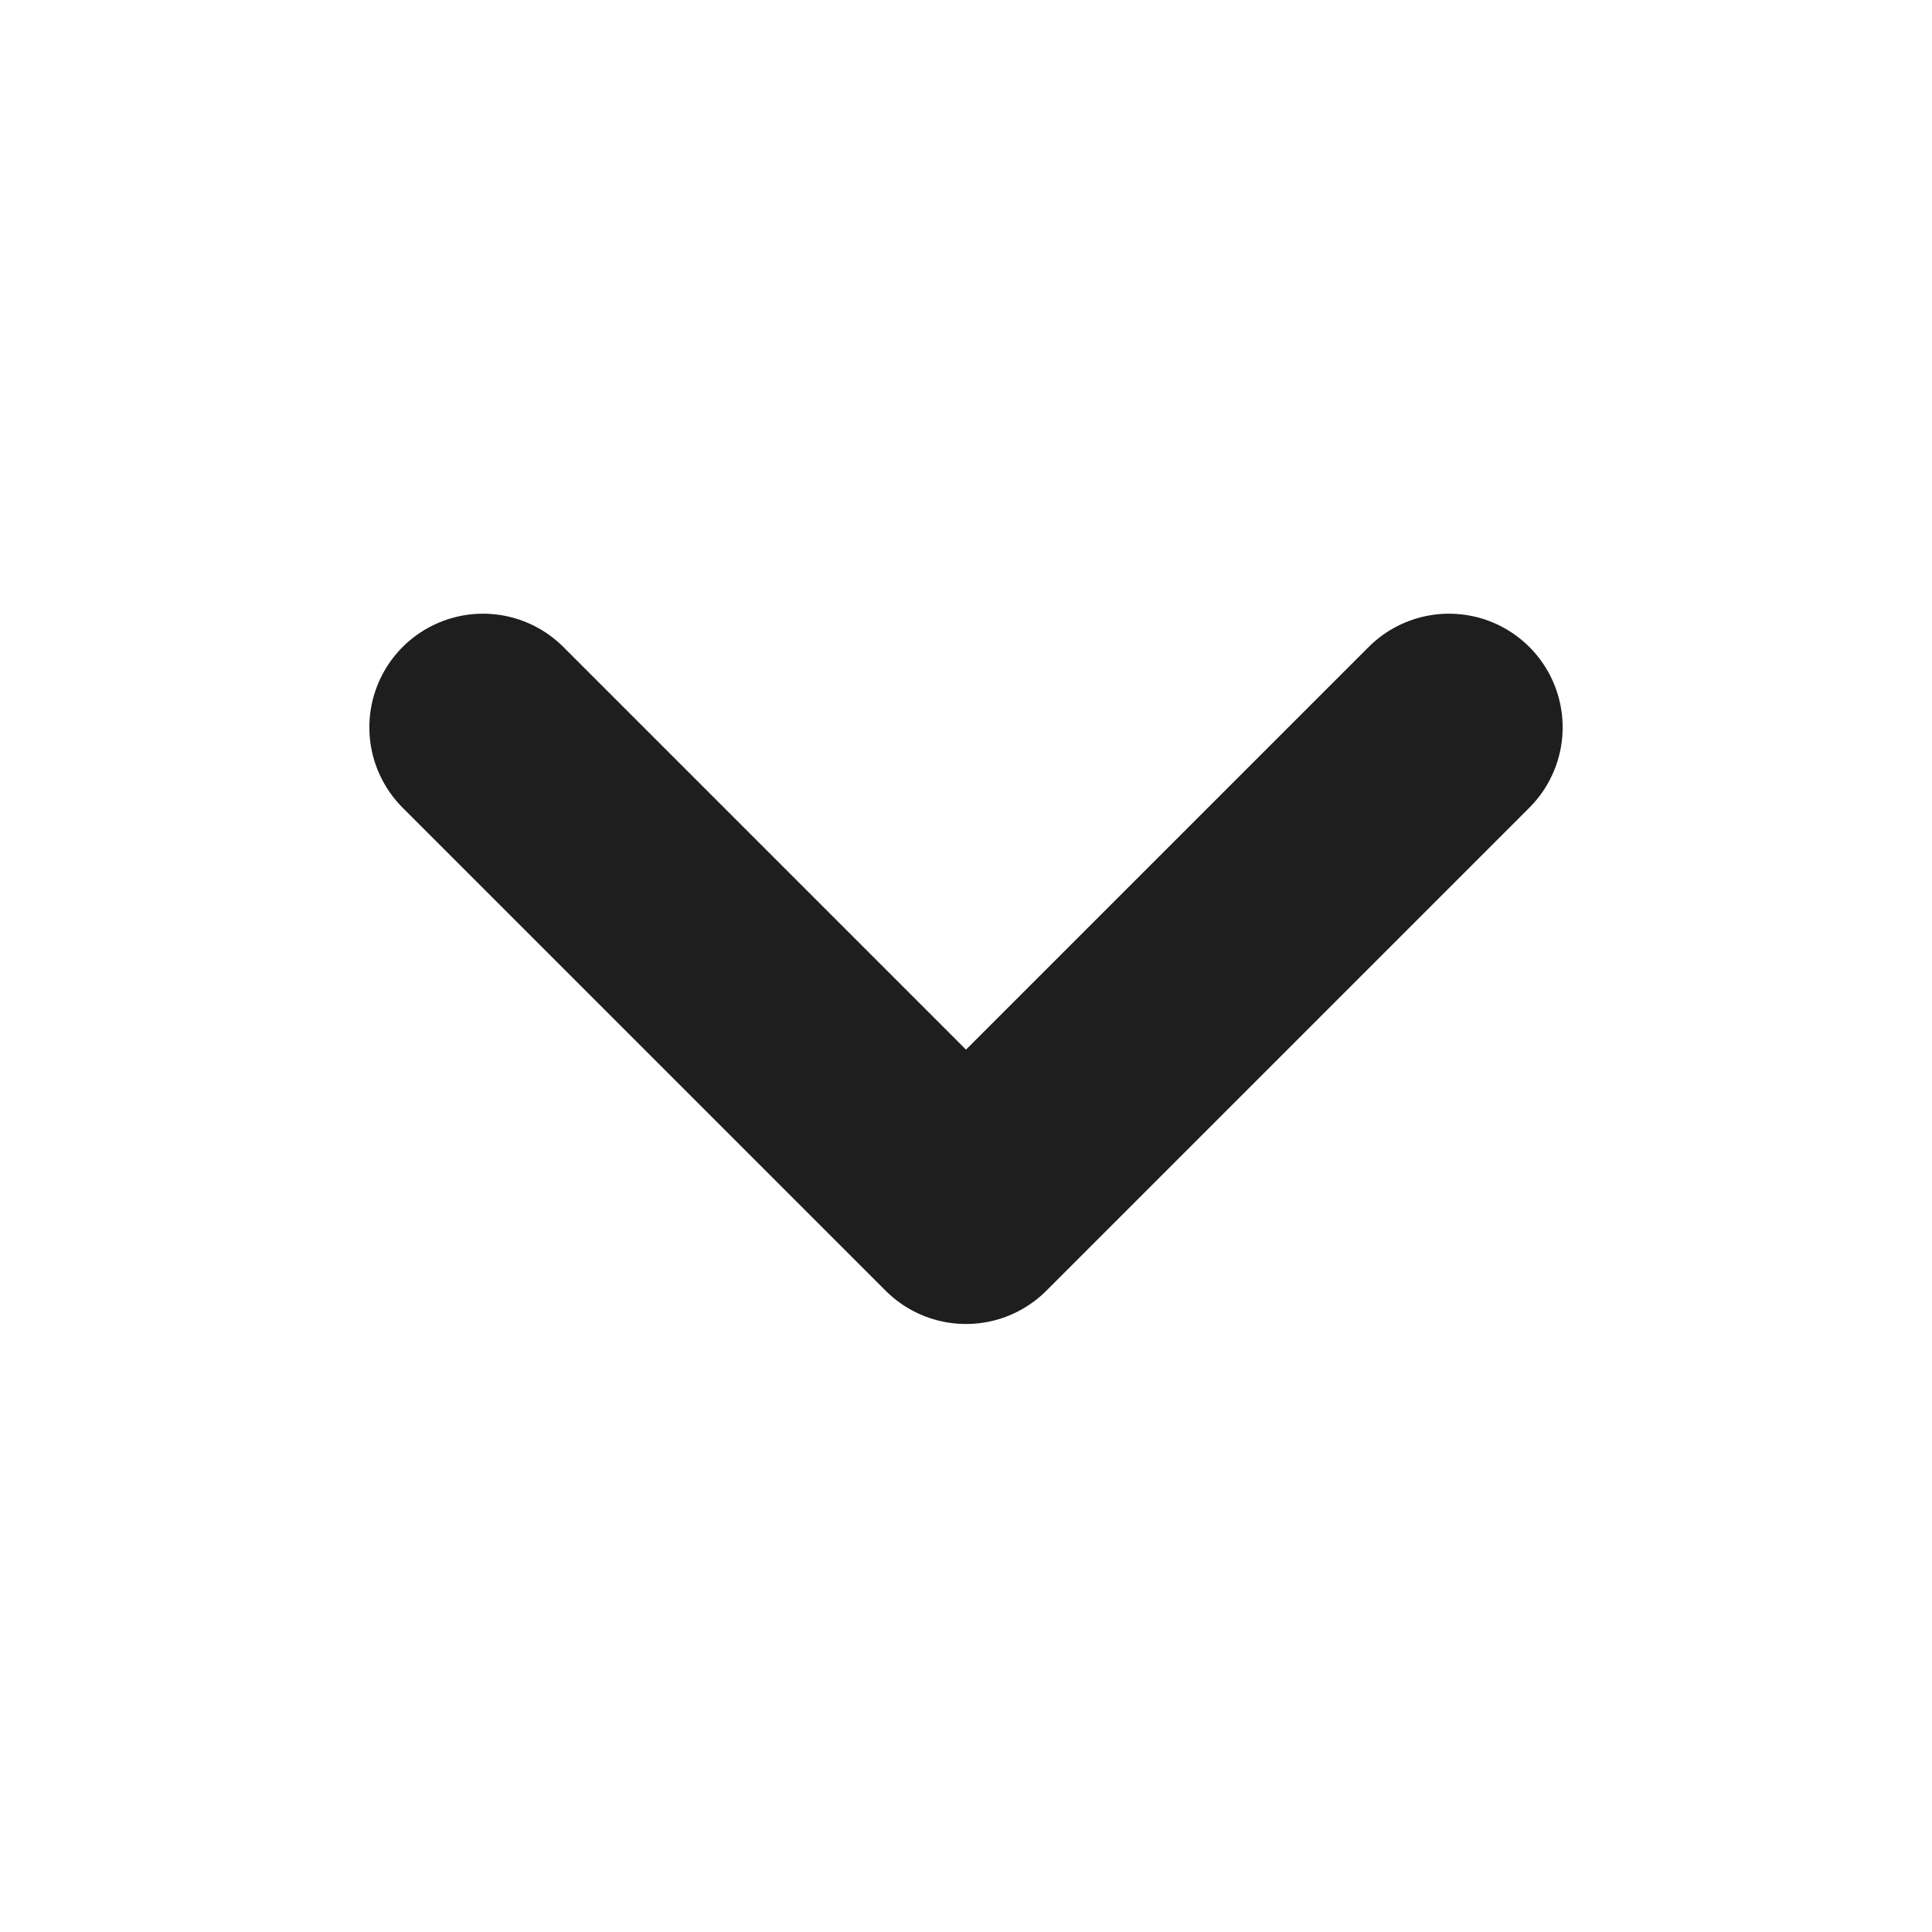
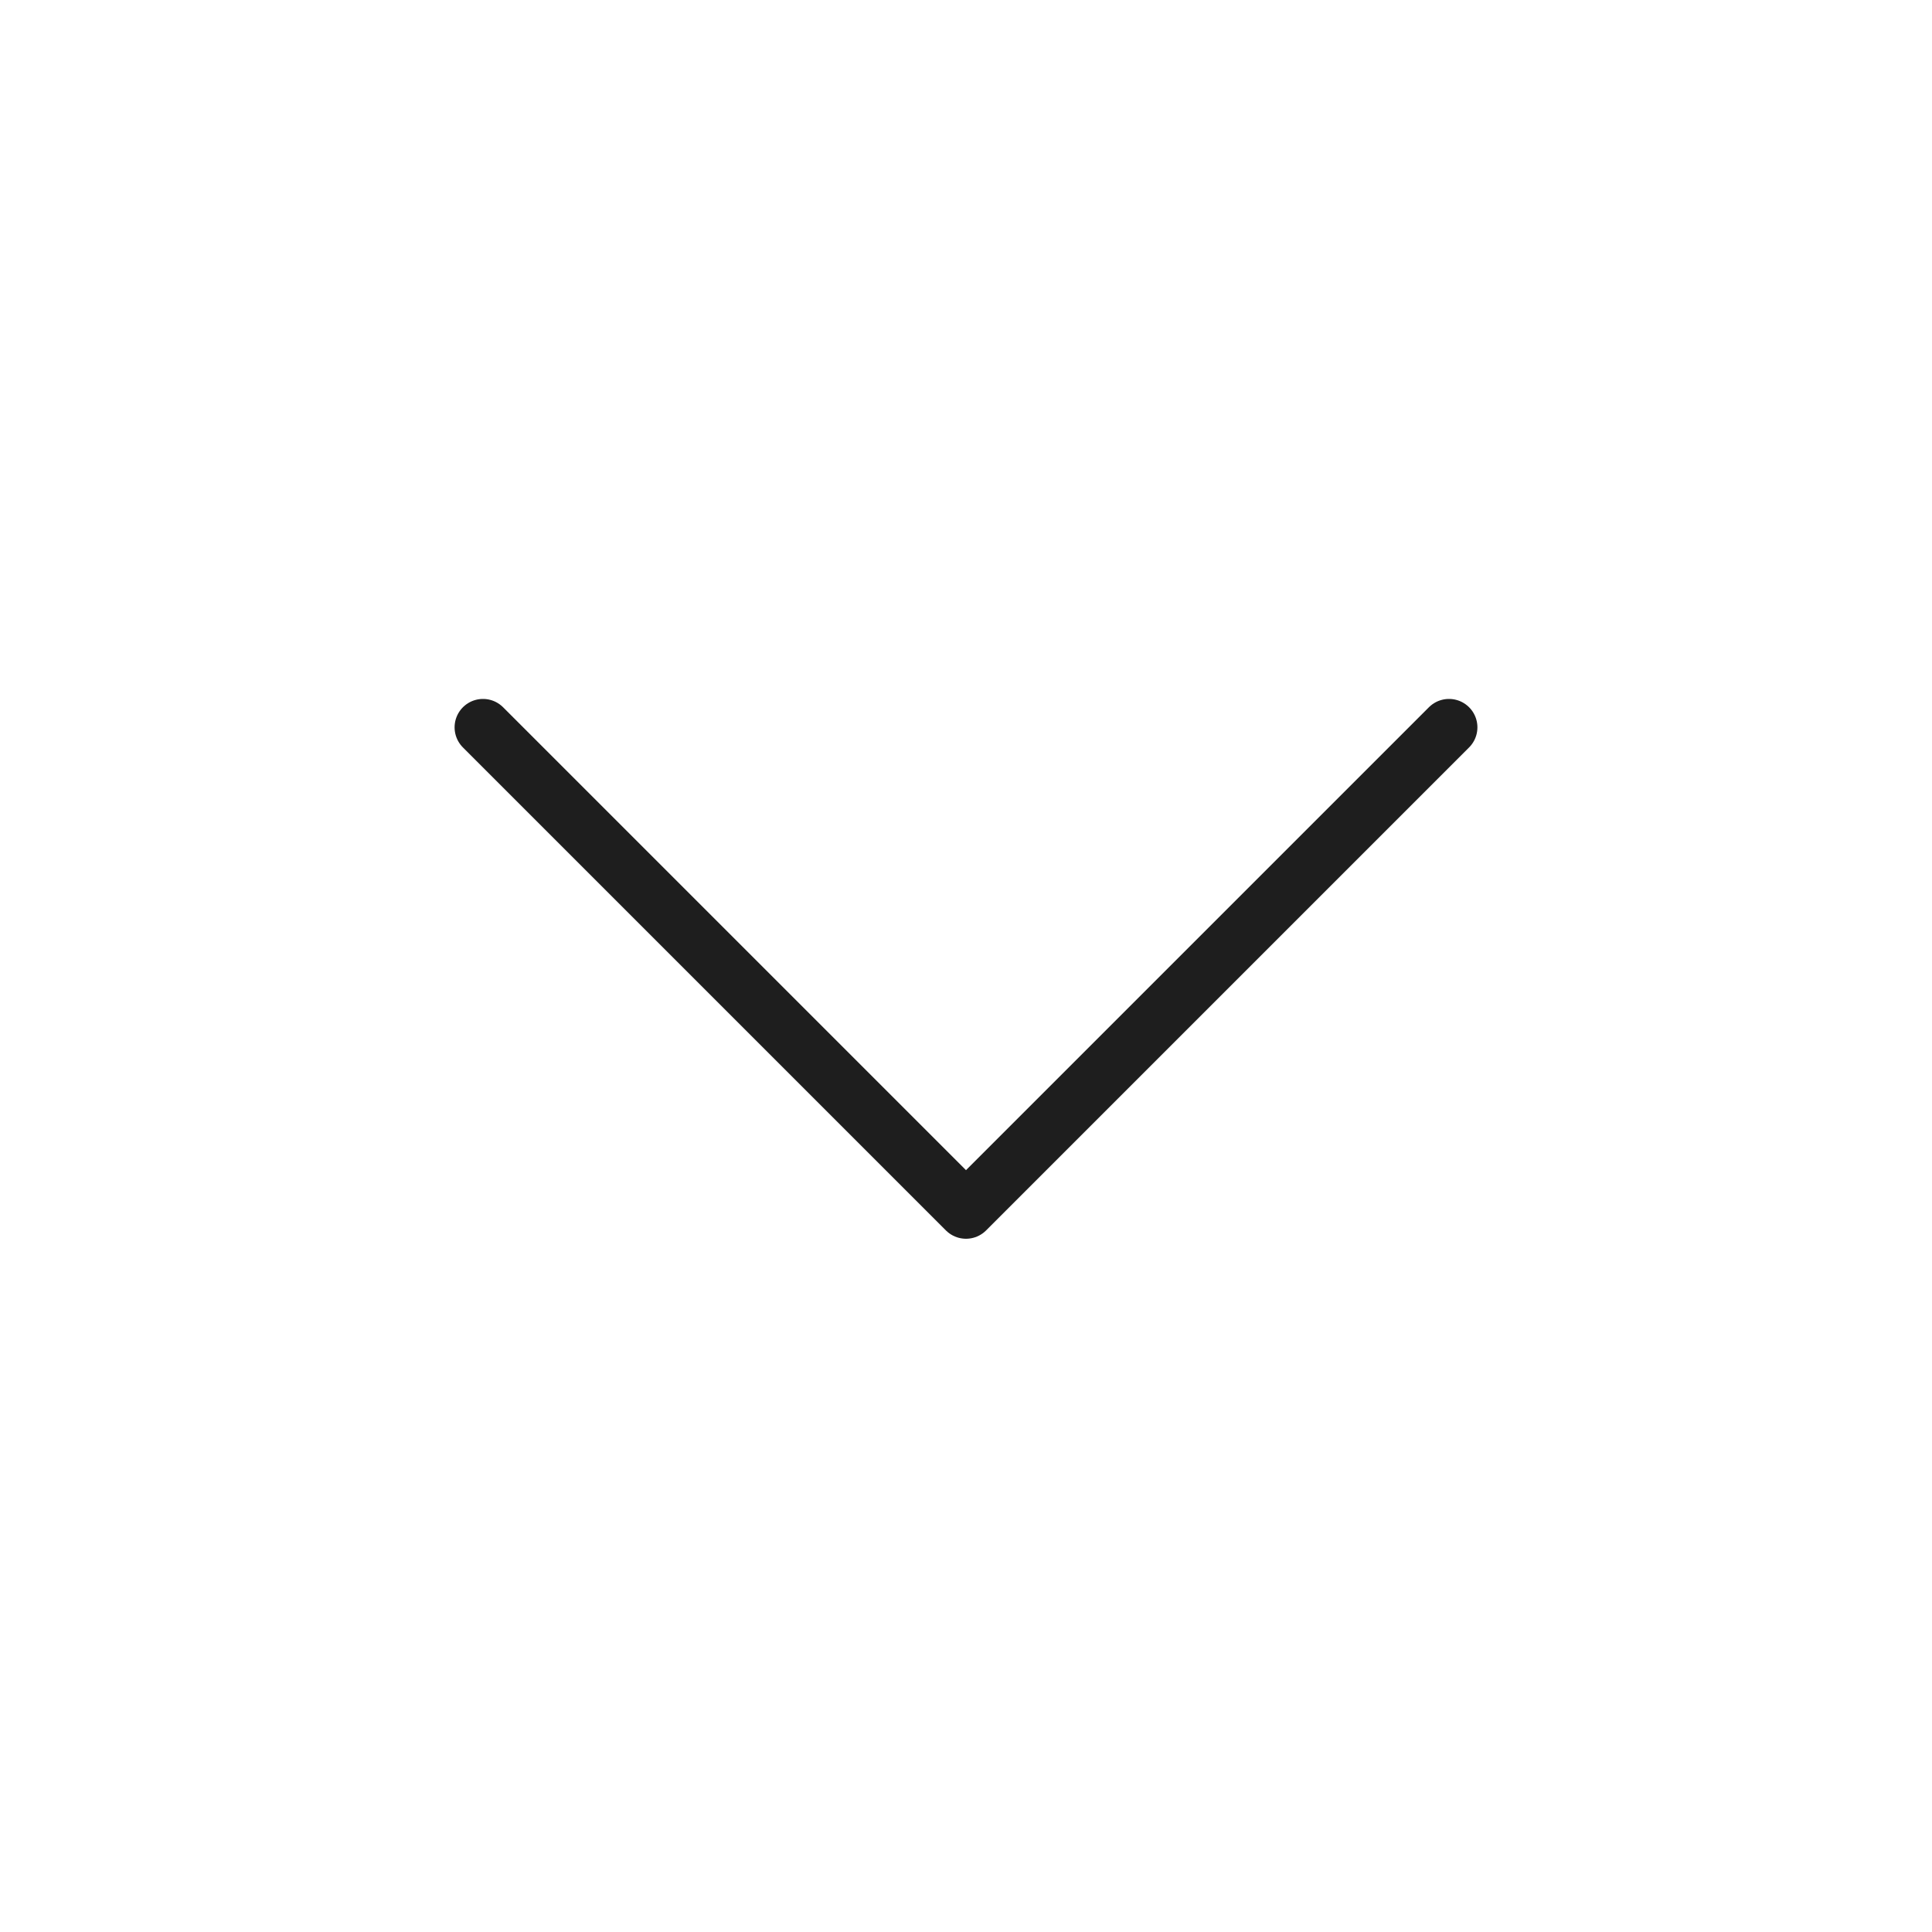
<svg xmlns="http://www.w3.org/2000/svg" width="34" height="34" viewBox="0 0 34 34" fill="none">
-   <path d="M 8.5 12.8 L 17 21.3 L 25.5 12.8" stroke="#1e1e1e" stroke-width="4" stroke-linecap="round" stroke-linejoin="round" />
+   <path d="M 8.5 12.8 L 17 21.3 L 25.5 12.8" stroke="#1e1e1e" stroke-linecap="round" stroke-linejoin="round" />
</svg>
